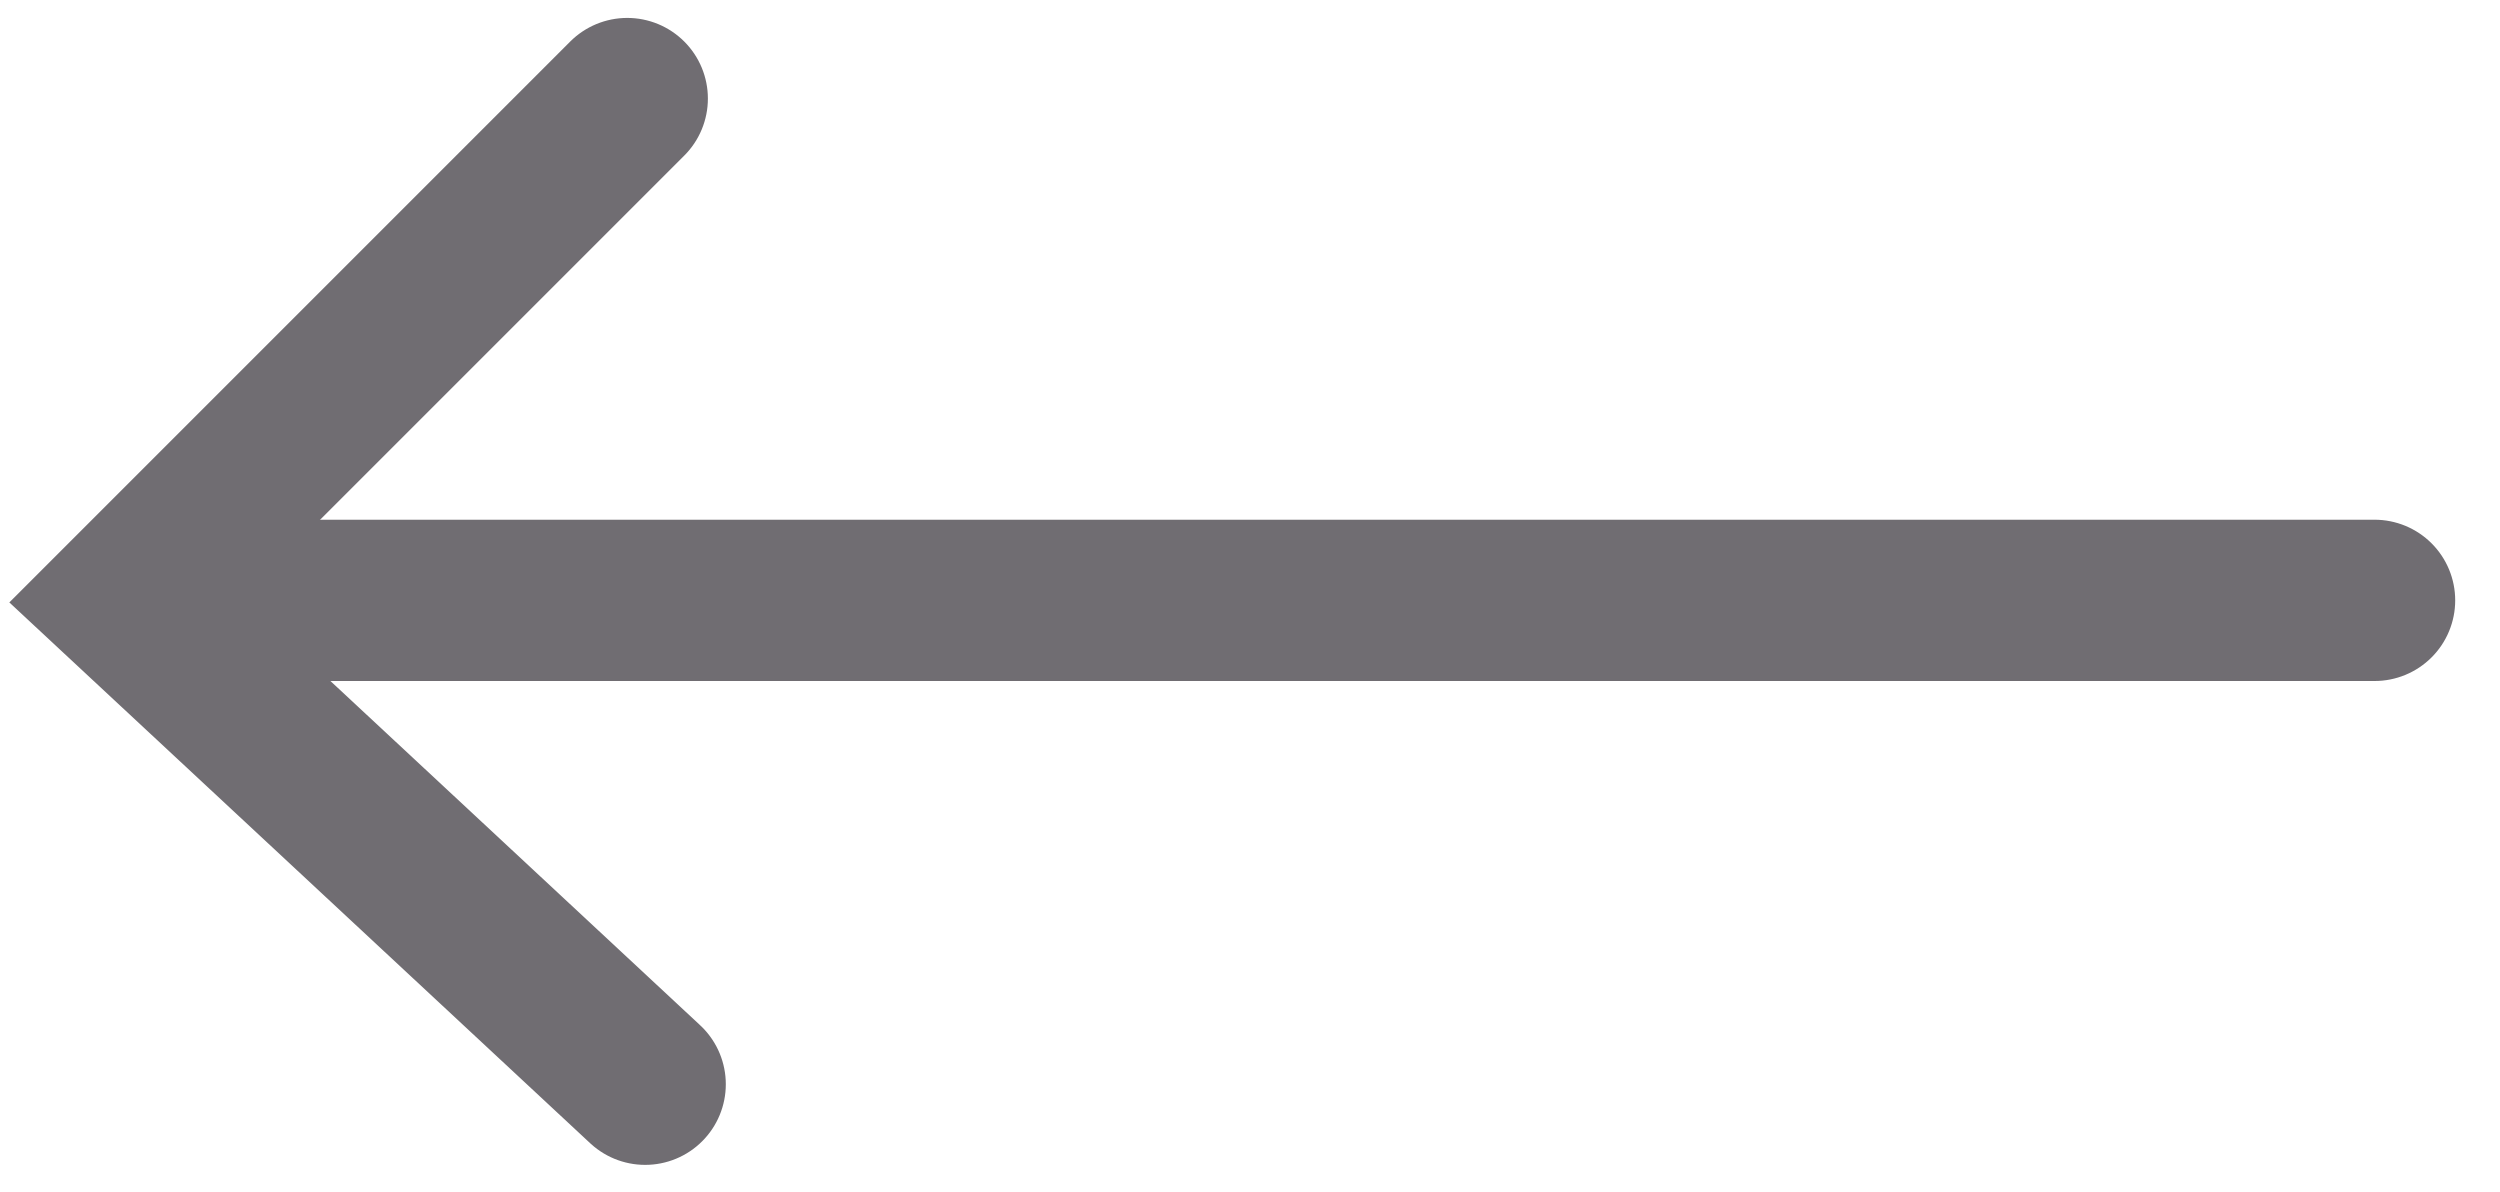
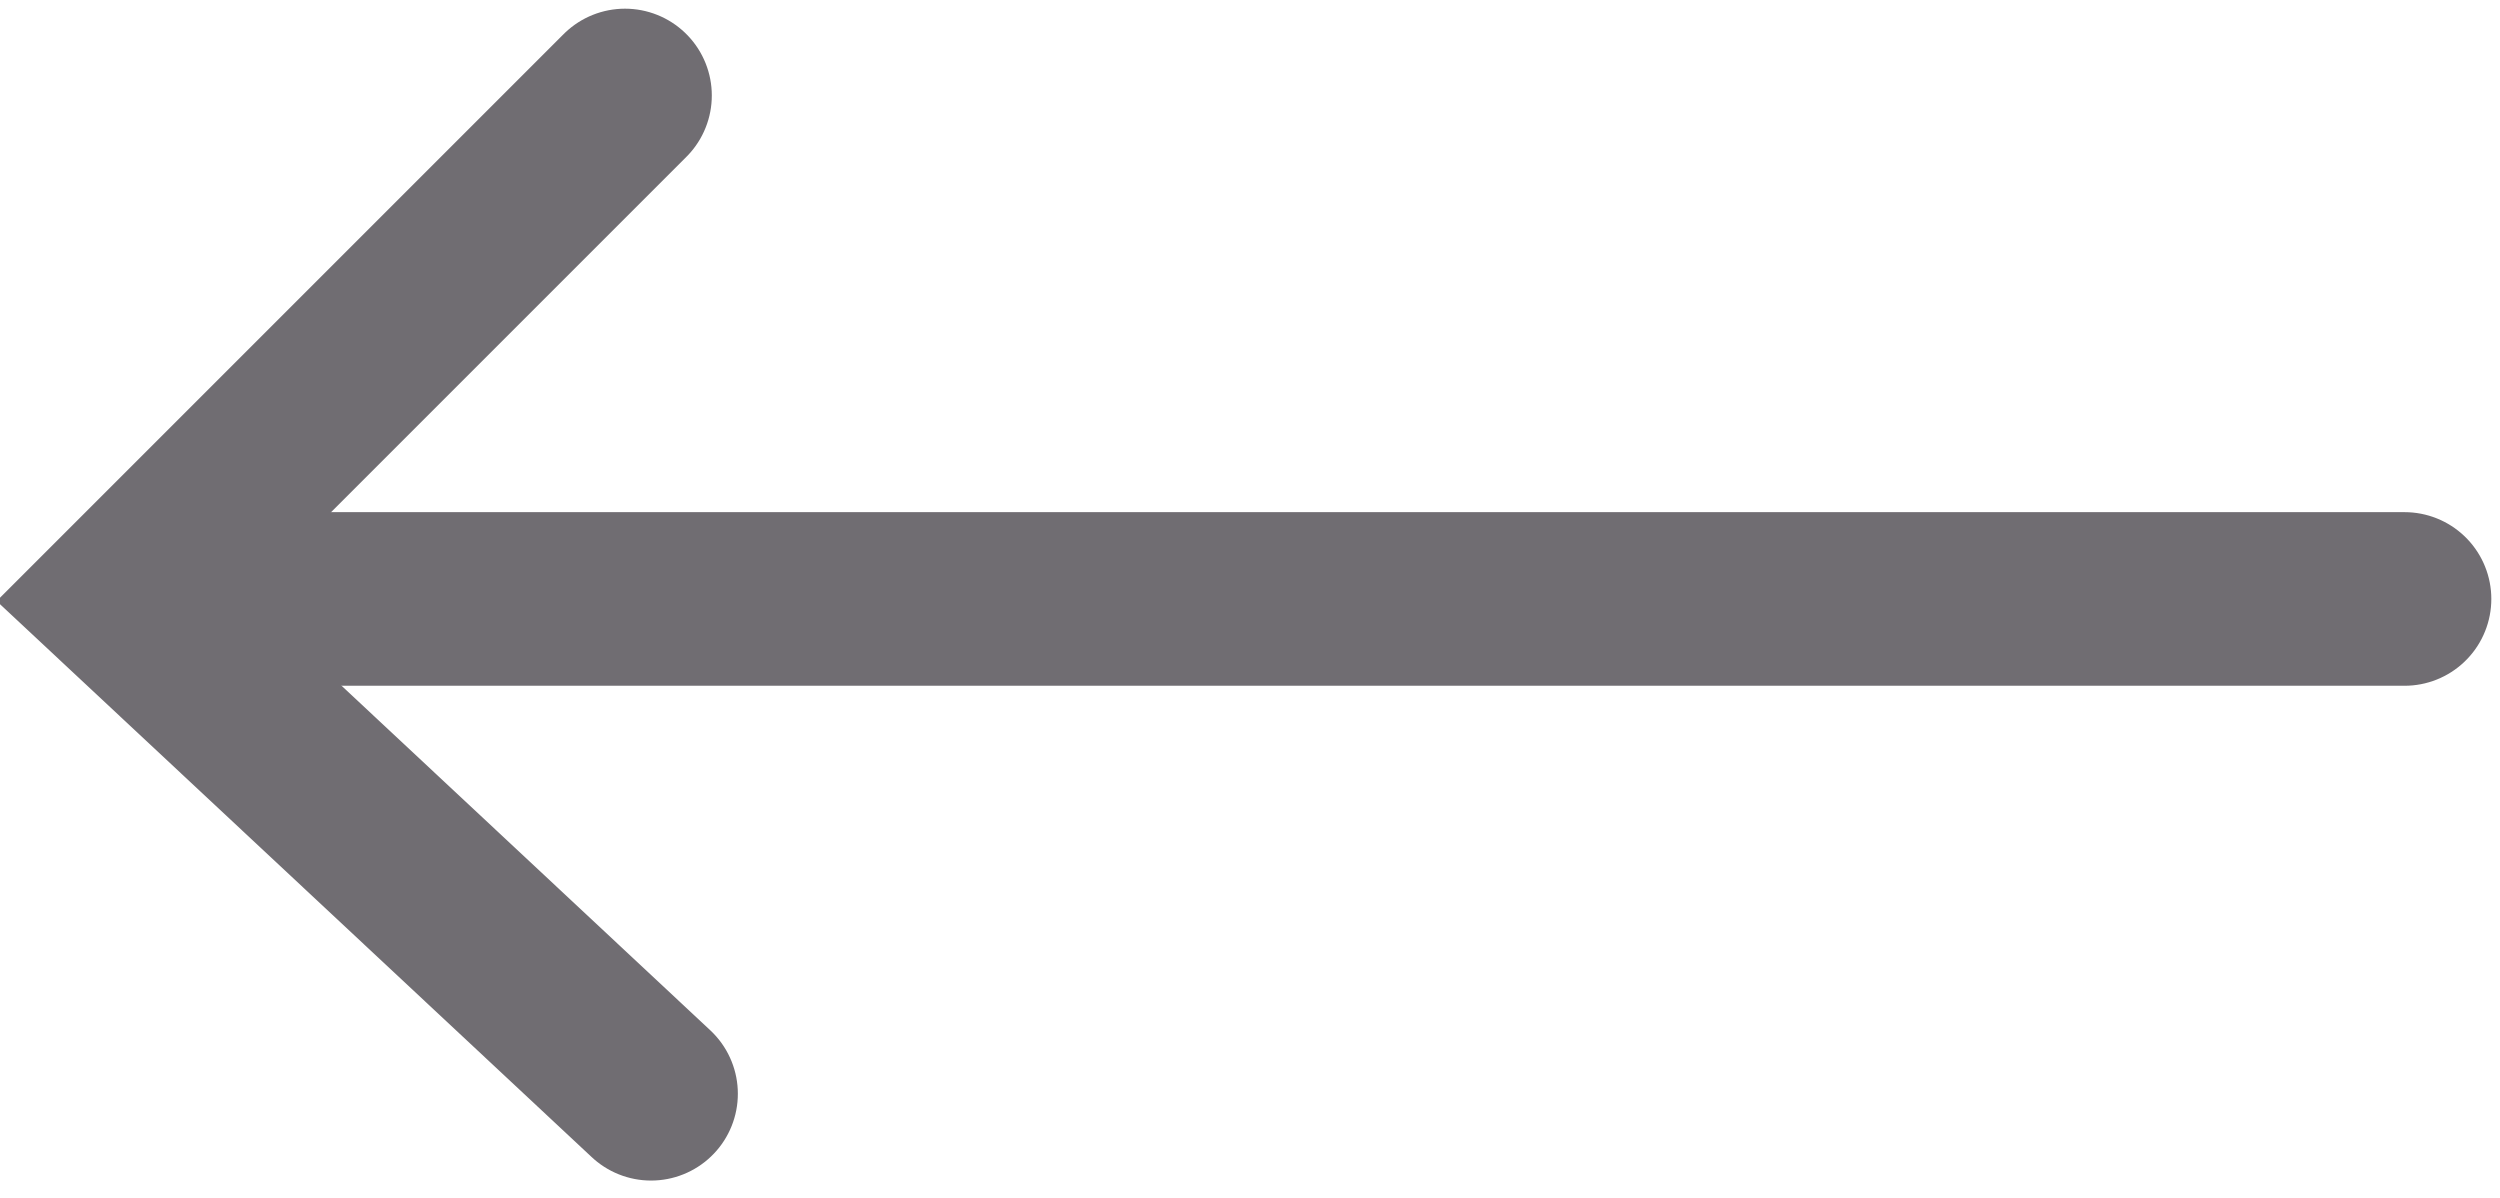
- <svg xmlns="http://www.w3.org/2000/svg" version="1.1" id="Layer_1" x="0px" y="0px" viewBox="0 0 27.9 13.3" style="enable-background:new 0 0 27.9 13.3;" xml:space="preserve">
+ <svg xmlns="http://www.w3.org/2000/svg" version="1.1" id="Layer_1" x="0px" y="0px" viewBox="0 0 28.8 13.8" style="enable-background:new 0 0 28.8 13.8;" xml:space="preserve">
  <style type="text/css">
- 	.st0{fill:none;stroke:#706D72;stroke-width:1.8;stroke-linecap:round;stroke-miterlimit:10;}
+ 	.st0{fill:none;stroke:#706D72;stroke-width:2;stroke-linecap:round;stroke-miterlimit:10;}
</style>
  <g>
-     <polyline class="st0" points="7,1.1 1.4,6.7 7.2,12.1  " />
-     <line class="st0" x1="1.8" y1="6.7" x2="26.5" y2="6.7" />
+     <polyline class="st0" points="7.2,1.1 1.4,6.9 7.5,12.6  " />
+     <line class="st0" x1="1.8" y1="6.9" x2="27.7" y2="6.9" />
  </g>
</svg>
